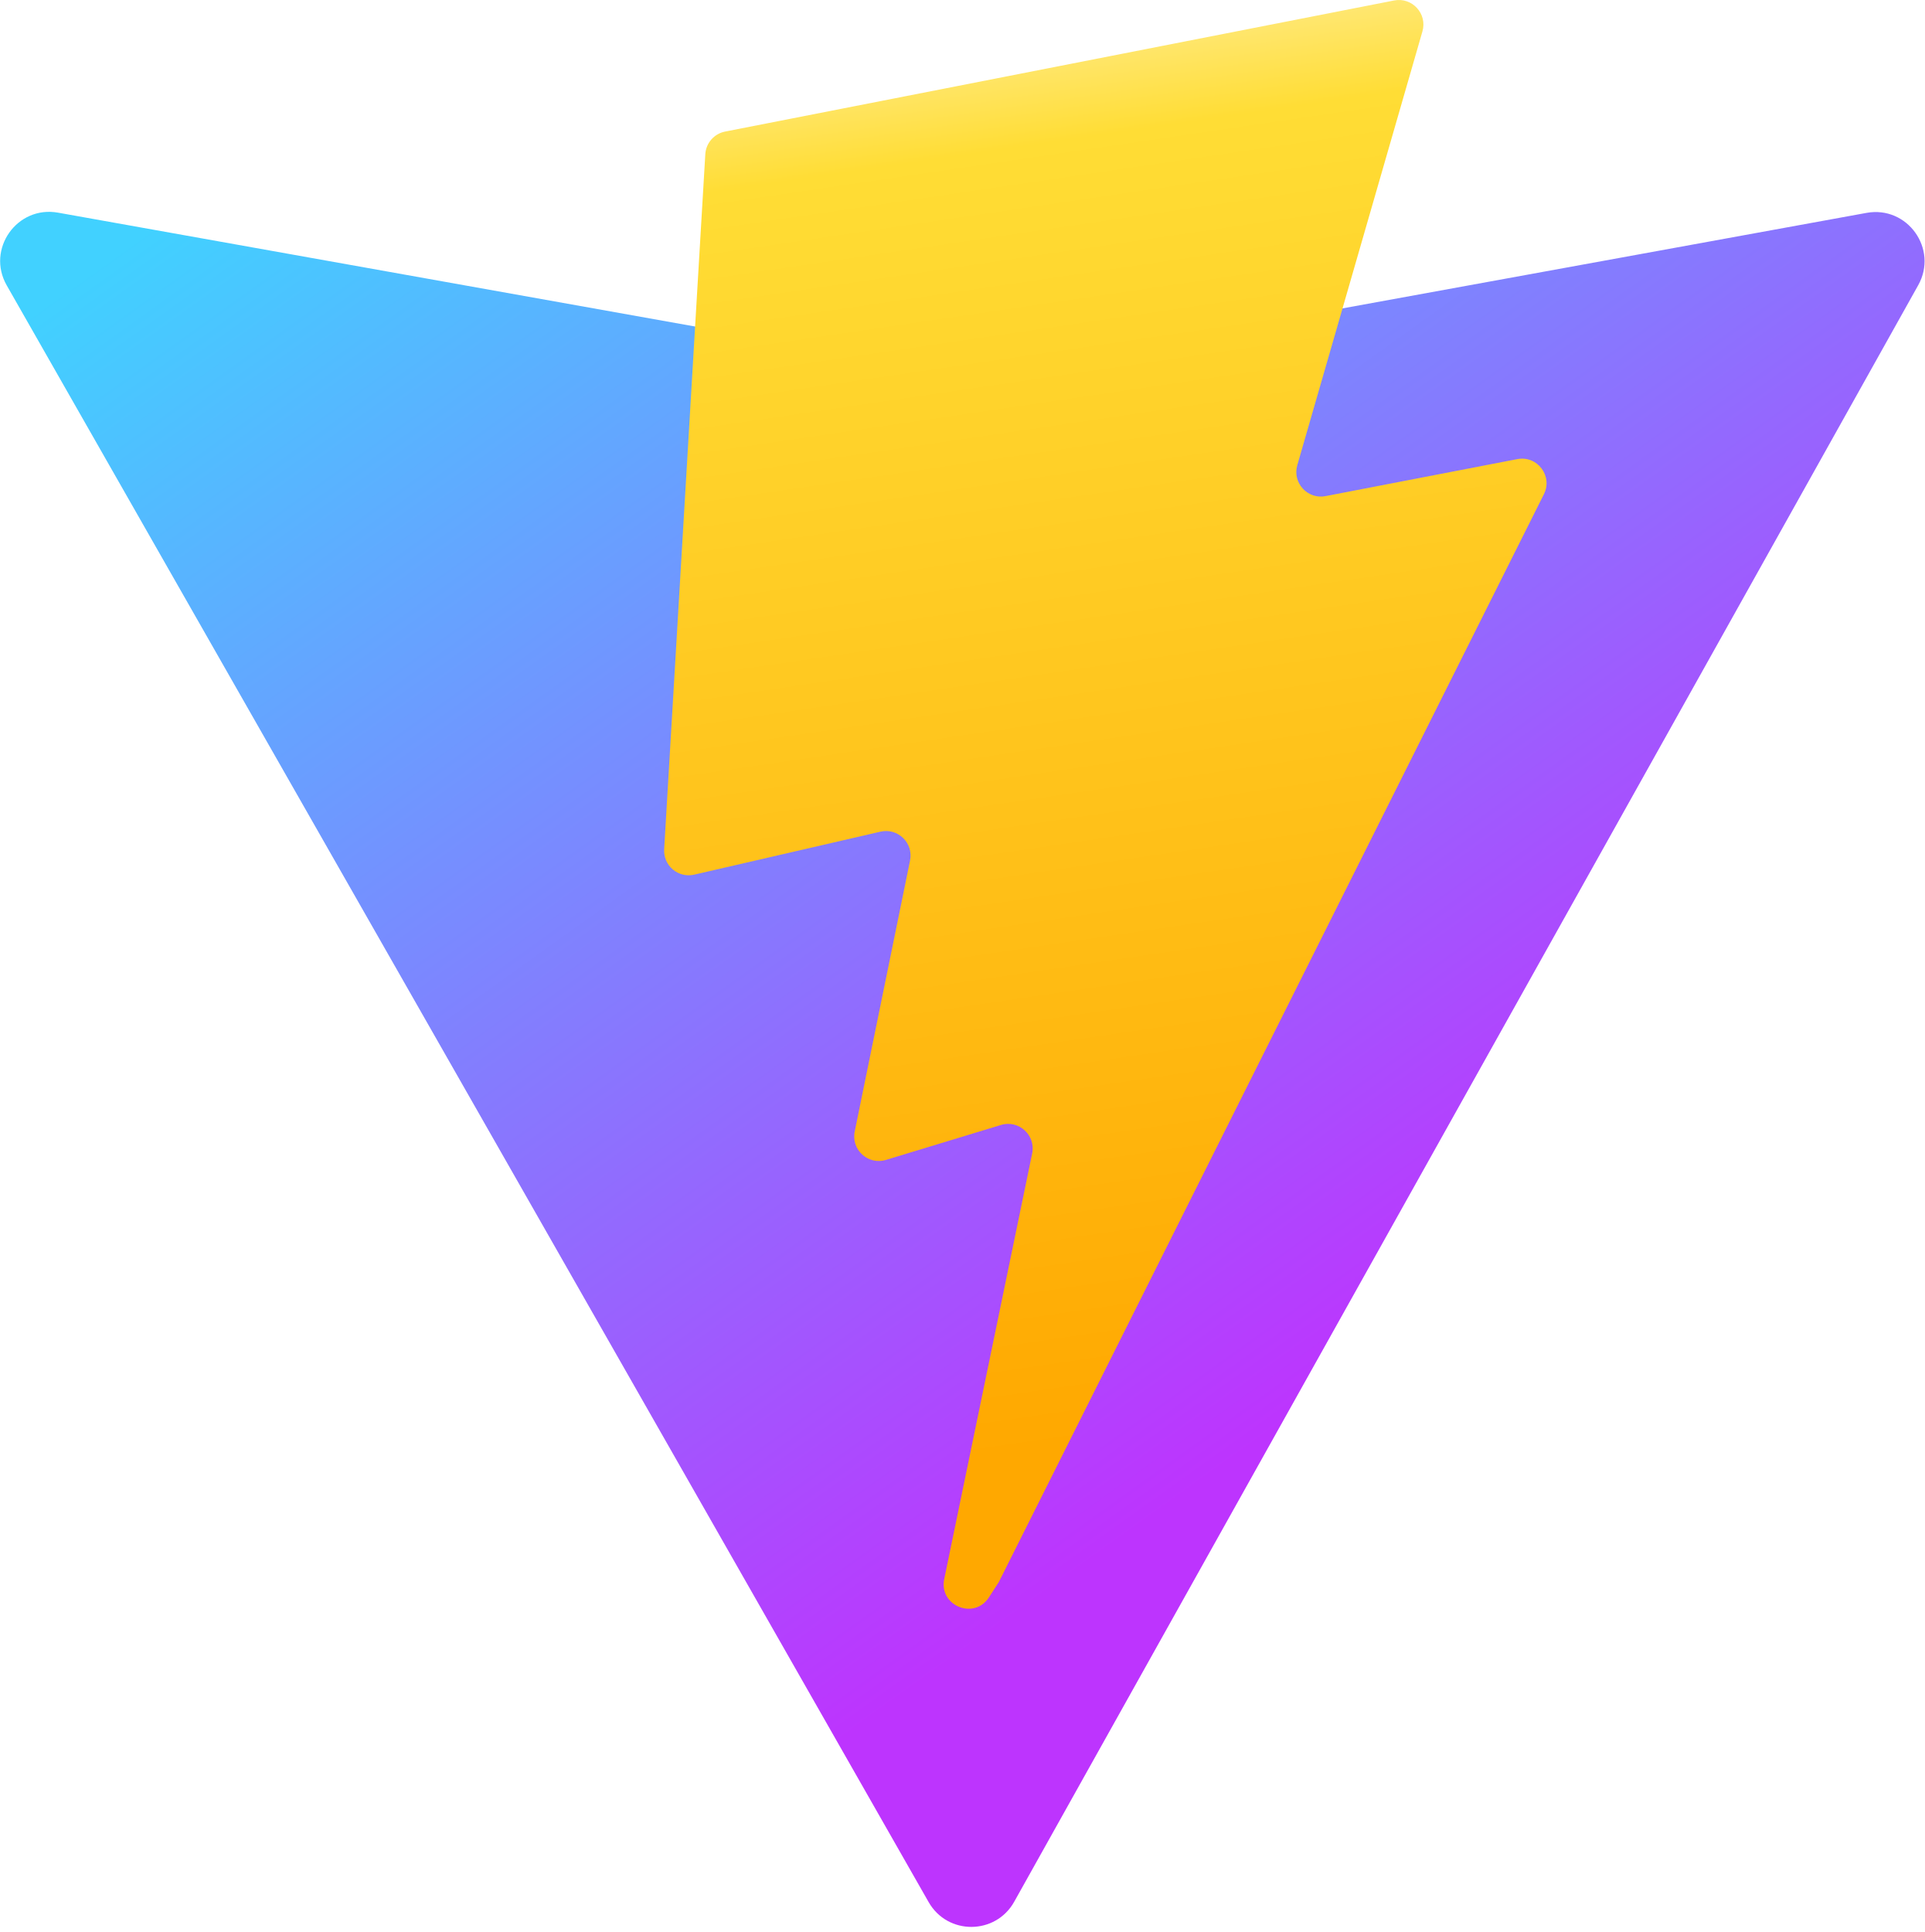
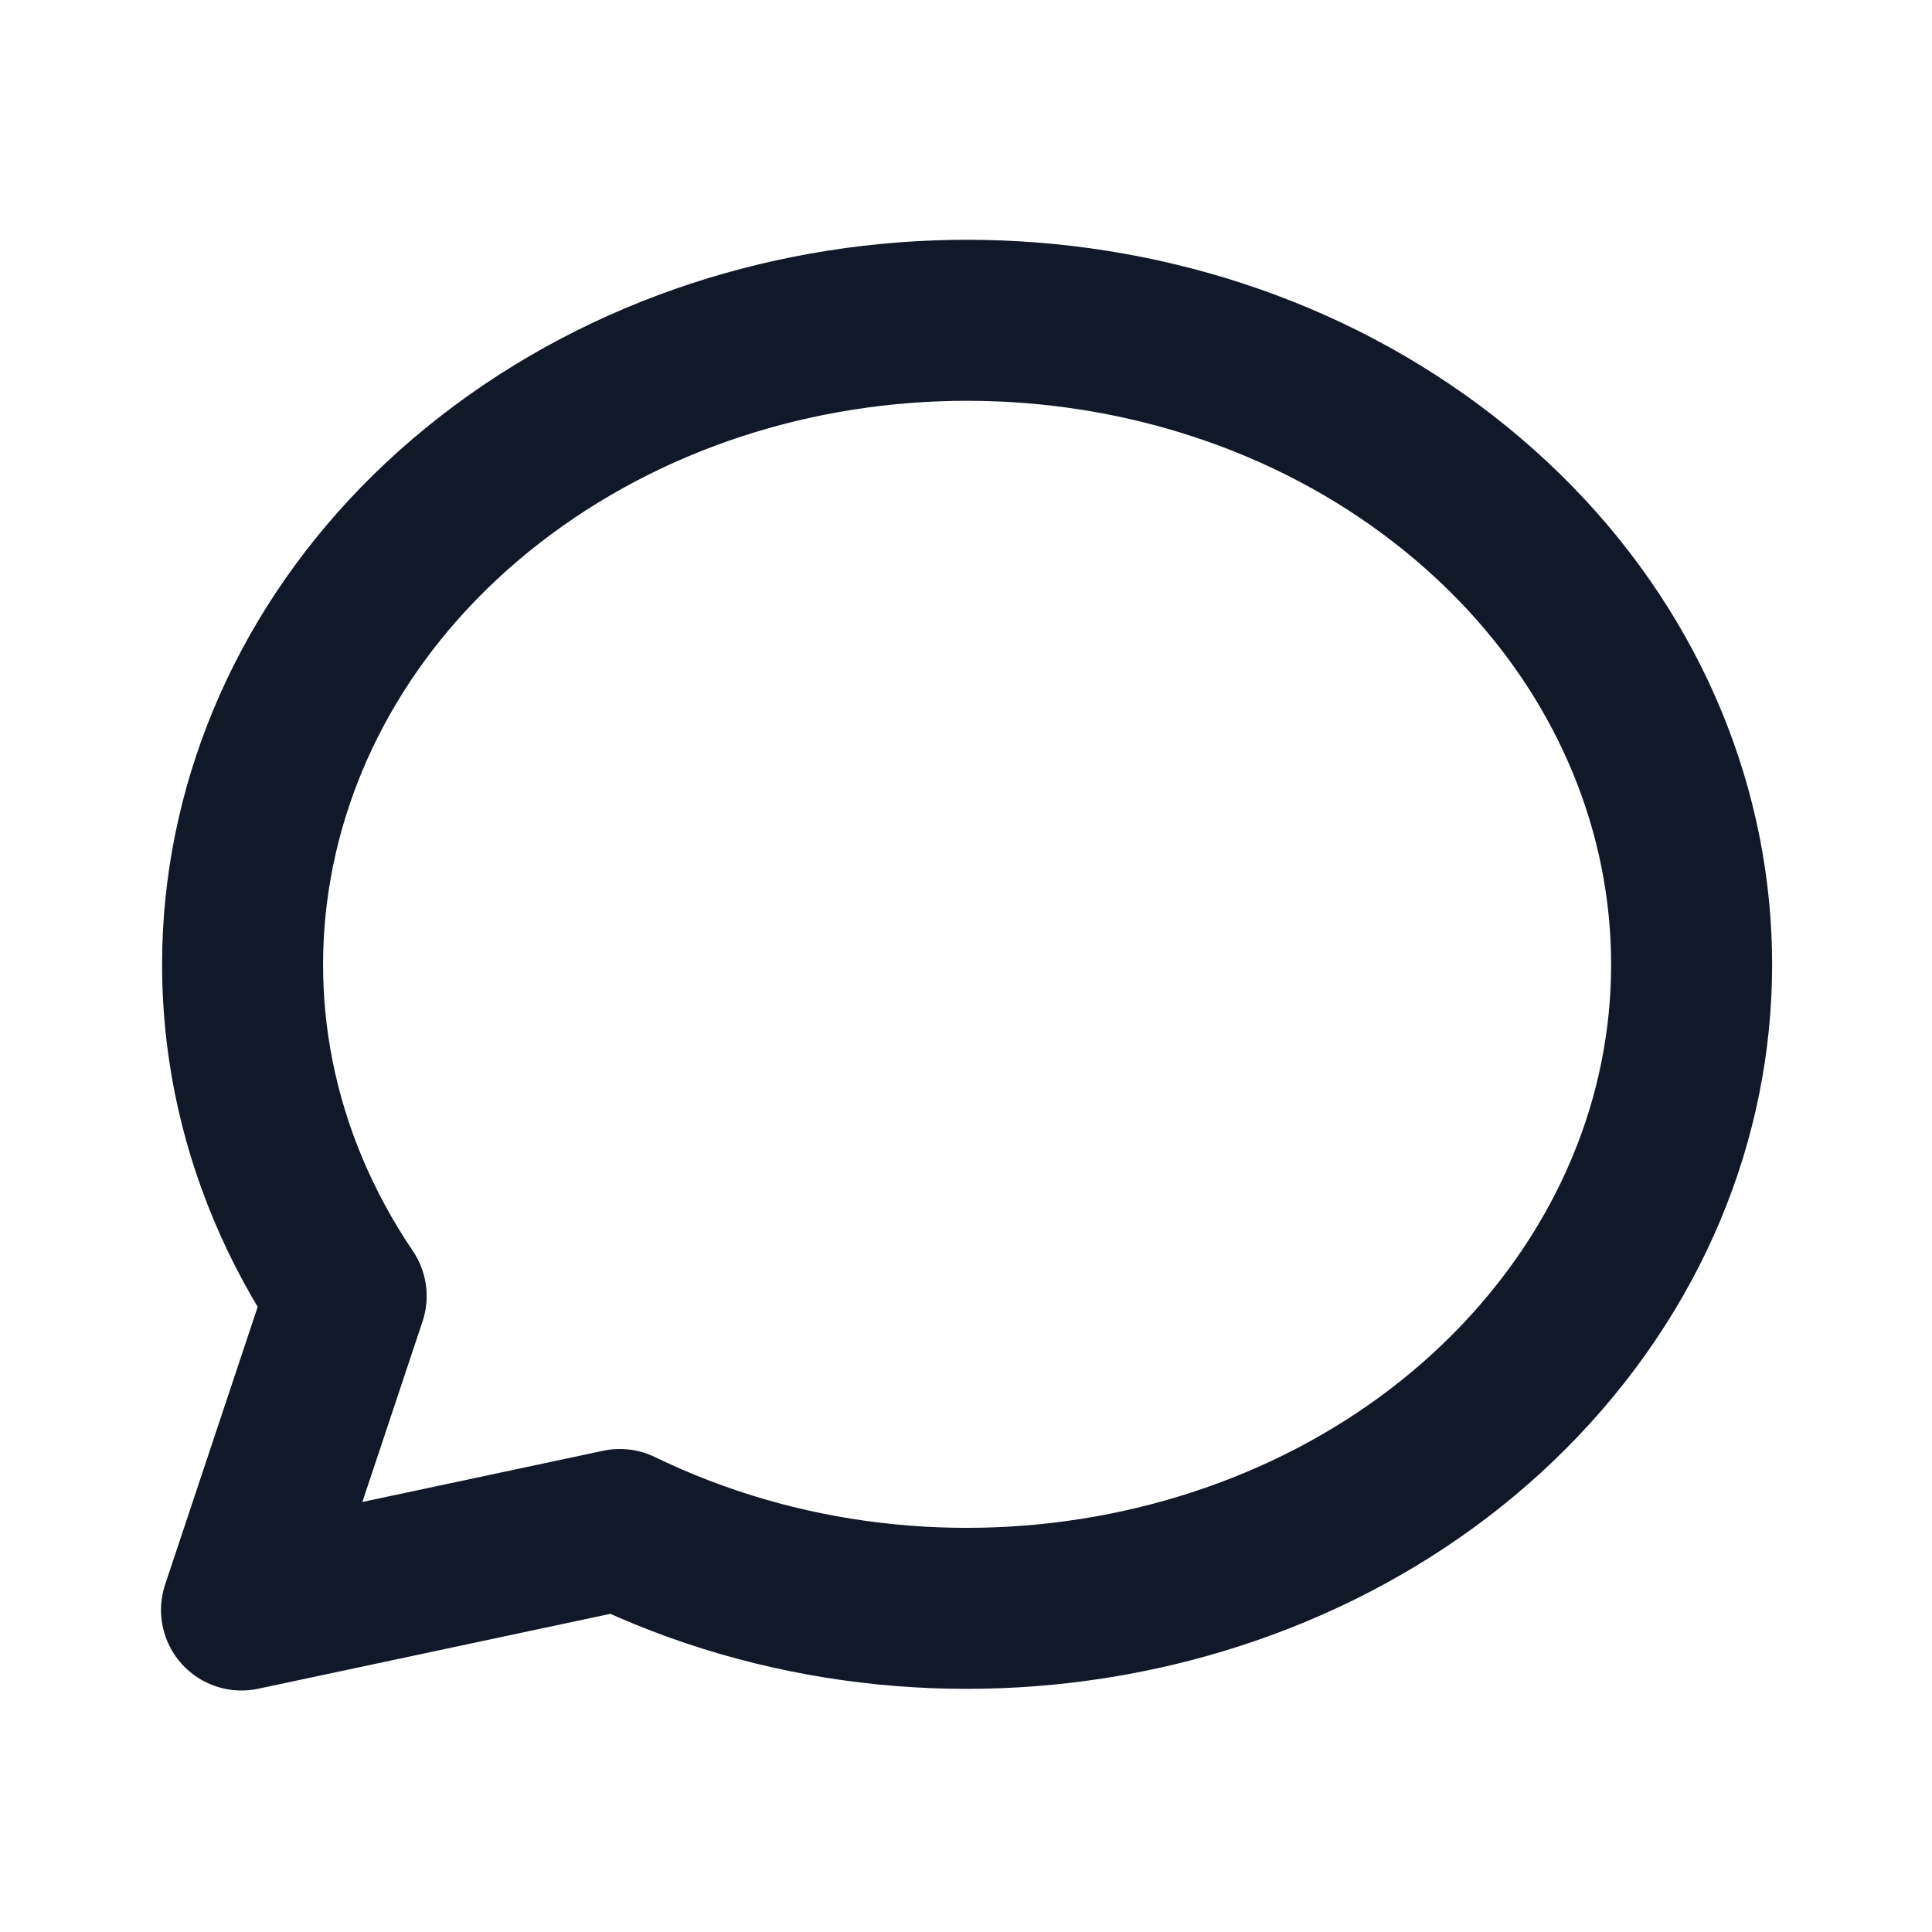
- <svg xmlns="http://www.w3.org/2000/svg" aria-hidden="true" role="img" class="iconify iconify--logos" width="31.88" height="32" preserveAspectRatio="xMidYMid meet" viewBox="0 0 256 257">
-   <defs>
-     <linearGradient id="IconifyId1813088fe1fbc01fb466" x1="-.828%" x2="57.636%" y1="7.652%" y2="78.411%">
-       <stop offset="0%" stop-color="#41D1FF" />
-       <stop offset="100%" stop-color="#BD34FE" />
-     </linearGradient>
-     <linearGradient id="IconifyId1813088fe1fbc01fb467" x1="43.376%" x2="50.316%" y1="2.242%" y2="89.03%">
-       <stop offset="0%" stop-color="#FFEA83" />
-       <stop offset="8.333%" stop-color="#FFDD35" />
-       <stop offset="100%" stop-color="#FFA800" />
-     </linearGradient>
-   </defs>
-   <path fill="url(#IconifyId1813088fe1fbc01fb466)" d="M255.153 37.938L134.897 252.976c-2.483 4.44-8.862 4.466-11.382.048L.875 37.958c-2.746-4.814 1.371-10.646 6.827-9.67l120.385 21.517a6.537 6.537 0 0 0 2.322-.004l117.867-21.483c5.438-.991 9.574 4.796 6.877 9.62Z" />
-   <path fill="url(#IconifyId1813088fe1fbc01fb467)" d="M185.432.063L96.44 17.501a3.268 3.268 0 0 0-2.634 3.014l-5.474 92.456a3.268 3.268 0 0 0 3.997 3.378l24.777-5.718c2.318-.535 4.413 1.507 3.936 3.838l-7.361 36.047c-.495 2.426 1.782 4.5 4.151 3.78l15.304-4.649c2.372-.72 4.652 1.36 4.15 3.788l-11.698 56.621c-.732 3.542 3.979 5.473 5.943 2.437l1.313-2.028l72.516-144.72c1.215-2.423-.88-5.186-3.54-4.672l-25.505 4.922c-2.396.462-4.435-1.77-3.759-4.114l16.646-57.705c.677-2.35-1.37-4.583-3.769-4.113Z" />
+ <svg xmlns="http://www.w3.org/2000/svg" viewBox="0 0 24 24" fill="none" stroke="#111827" stroke-width="2" stroke-linecap="round" stroke-linejoin="round" aria-hidden="true" role="img">
+   <path d="M3 20l1.3 -3.9c-2.324 -3.437 -1.426 -7.872 2.1 -10.374c3.526 -2.501 8.59 -2.296 11.845 .48c3.255 2.777 3.695 7.266 1.029 10.501c-2.666 3.235 -7.615 4.215 -11.574 2.293l-4.7 1" />
</svg>
